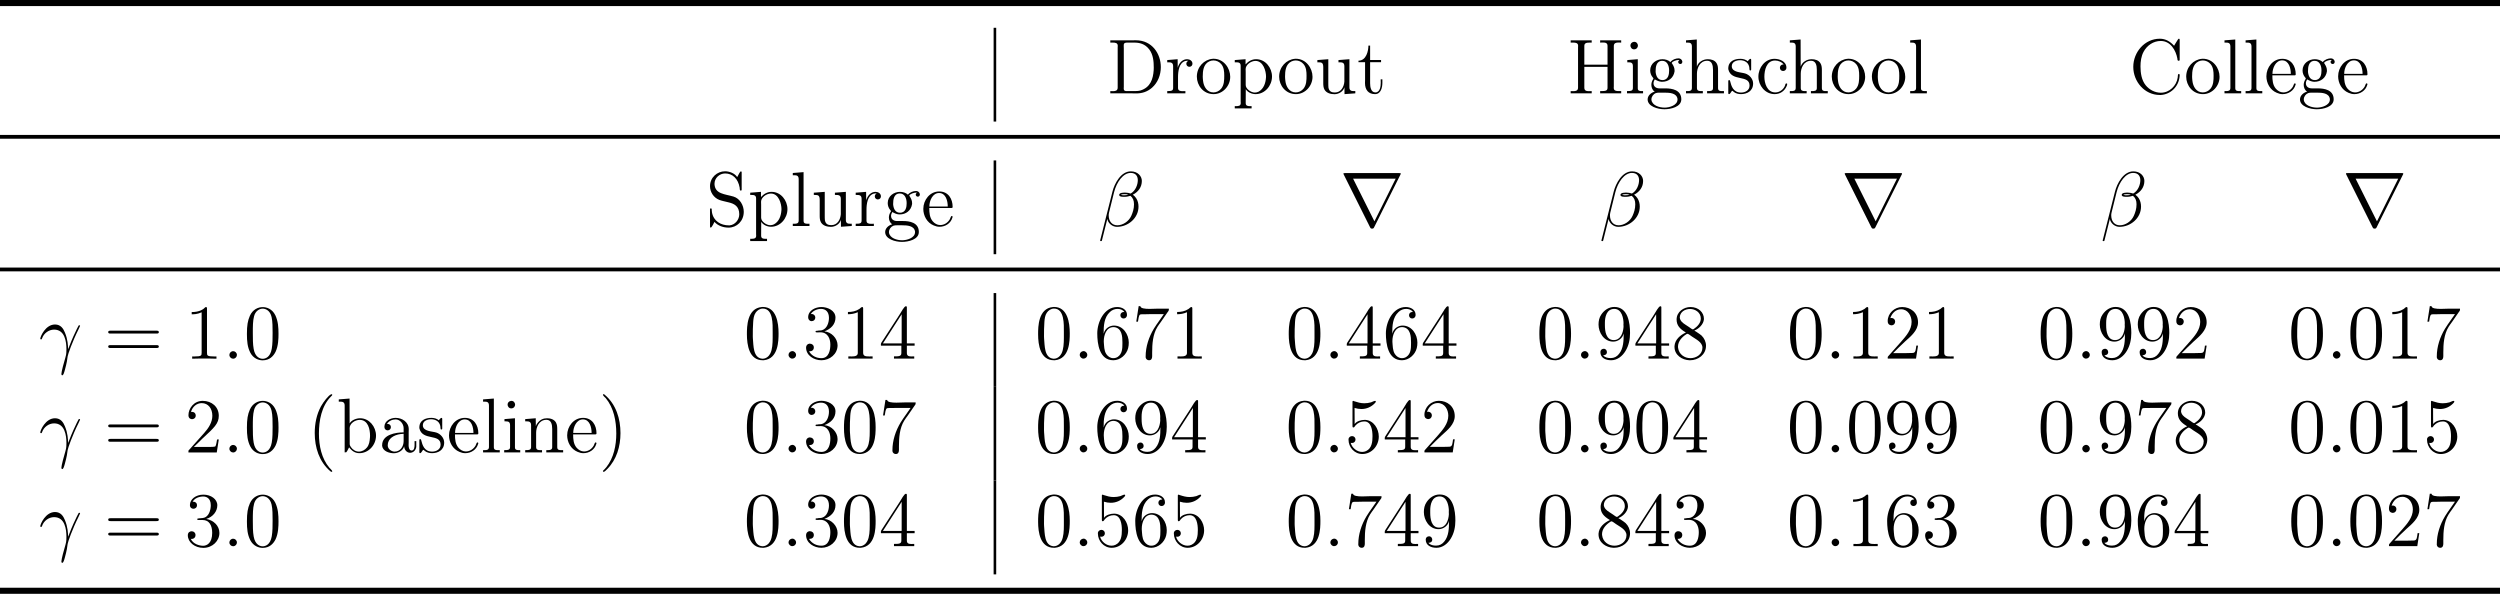
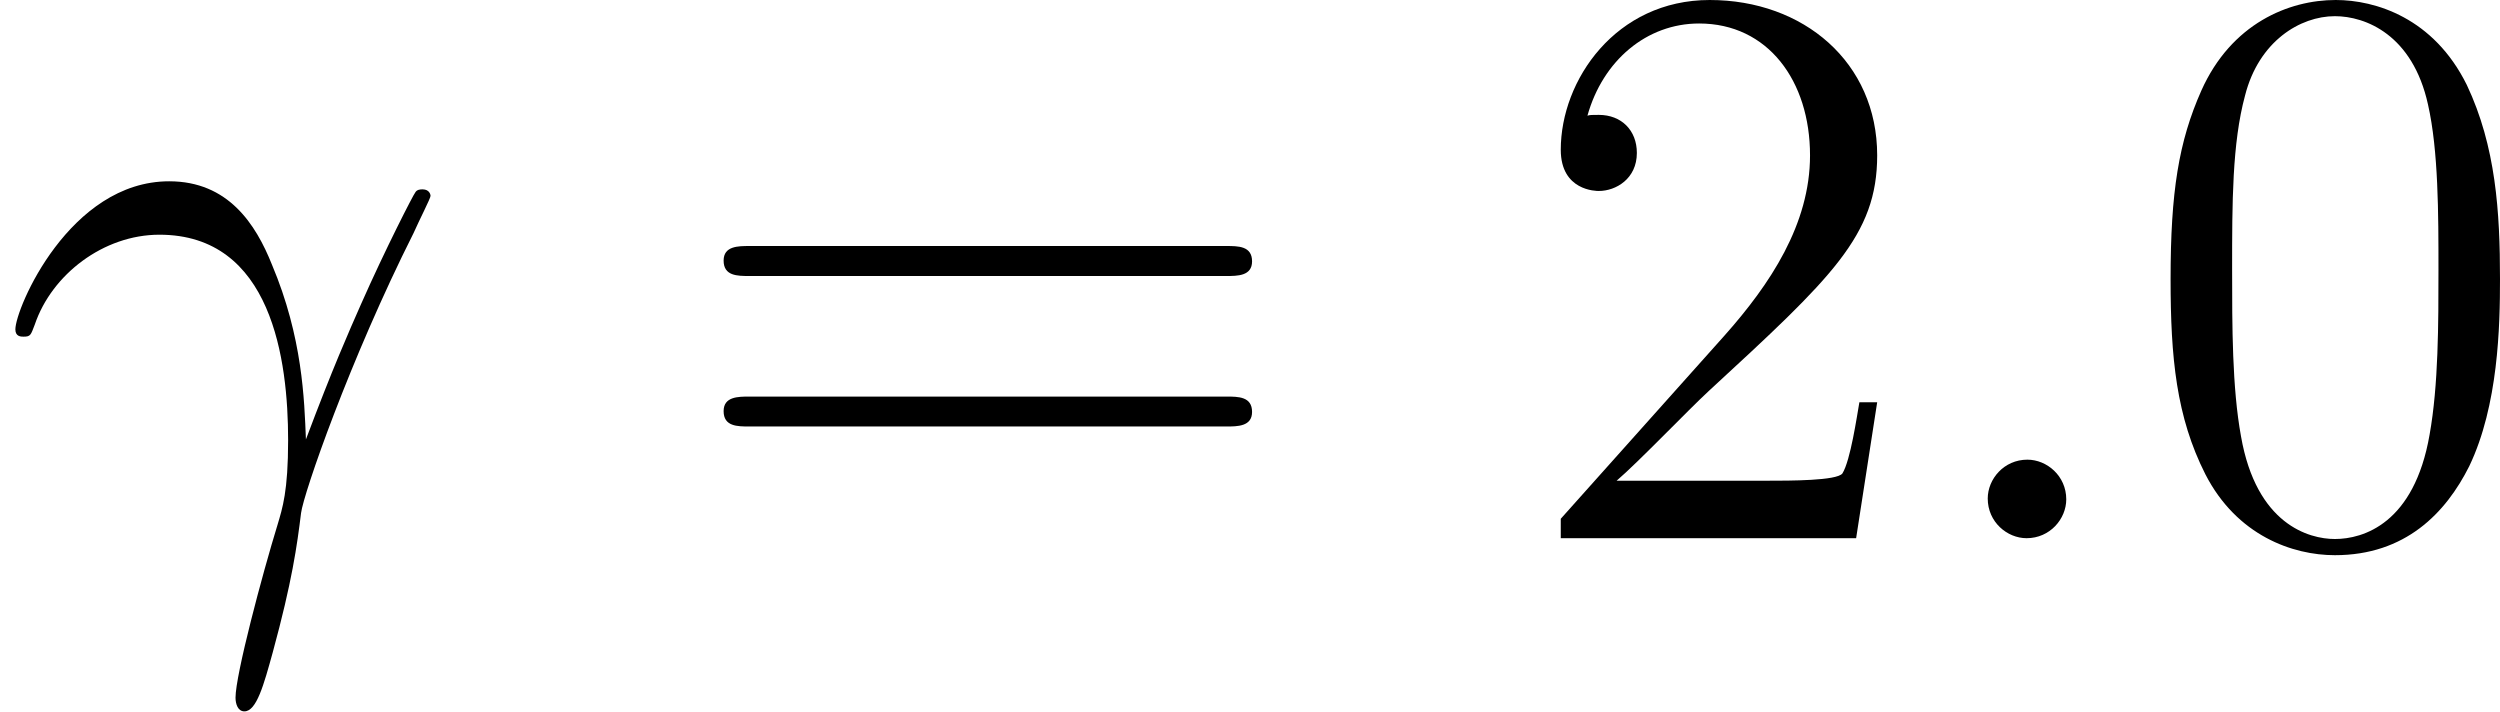
- <svg xmlns="http://www.w3.org/2000/svg" xmlns:xlink="http://www.w3.org/1999/xlink" version="1.1" width="385.151pt" height="91.482pt" viewBox="0 68.892 385.151 91.482">
+ <svg xmlns="http://www.w3.org/2000/svg" xmlns:xlink="http://www.w3.org/1999/xlink" version="1.1" width="36.929pt" height="10.509pt" viewBox="0 45.5 36.929 10.509">
  <defs>
    <path id="g22-48" d="M5.356-3.826C5.356-4.818 5.296-5.786 4.866-6.695C4.376-7.687 3.515-7.95 2.929-7.95C2.236-7.95 1.387-7.603 .944-6.611C.61-5.858 .49-5.117 .49-3.826C.49-2.666 .574-1.793 1.004-.944C1.47-.036 2.295 .251 2.917 .251C3.957 .251 4.555-.371 4.902-1.064C5.332-1.961 5.356-3.132 5.356-3.826ZM2.917 .012C2.534 .012 1.757-.203 1.53-1.506C1.399-2.224 1.399-3.132 1.399-3.969C1.399-4.949 1.399-5.834 1.59-6.539C1.793-7.34 2.403-7.711 2.917-7.711C3.371-7.711 4.065-7.436 4.292-6.408C4.447-5.727 4.447-4.782 4.447-3.969C4.447-3.168 4.447-2.26 4.316-1.53C4.089-.215 3.335 .012 2.917 .012Z" />
-     <path id="g22-49" d="M3.443-7.663C3.443-7.938 3.443-7.95 3.204-7.95C2.917-7.627 2.319-7.185 1.088-7.185V-6.838C1.363-6.838 1.961-6.838 2.618-7.149V-.921C2.618-.49 2.582-.347 1.53-.347H1.16V0C1.482-.024 2.642-.024 3.037-.024S4.579-.024 4.902 0V-.347H4.531C3.479-.347 3.443-.49 3.443-.921V-7.663Z" />
    <path id="g22-50" d="M5.26-2.008H4.997C4.961-1.805 4.866-1.148 4.746-.956C4.663-.849 3.981-.849 3.622-.849H1.411C1.733-1.124 2.463-1.889 2.774-2.176C4.591-3.85 5.26-4.471 5.26-5.655C5.26-7.03 4.172-7.95 2.786-7.95S.586-6.767 .586-5.738C.586-5.129 1.112-5.129 1.148-5.129C1.399-5.129 1.71-5.308 1.71-5.691C1.71-6.025 1.482-6.253 1.148-6.253C1.04-6.253 1.016-6.253 .98-6.241C1.207-7.054 1.853-7.603 2.63-7.603C3.646-7.603 4.268-6.755 4.268-5.655C4.268-4.639 3.682-3.754 3.001-2.989L.586-.287V0H4.949L5.26-2.008Z" />
-     <path id="g22-51" d="M2.2-4.292C1.997-4.28 1.949-4.268 1.949-4.16C1.949-4.041 2.008-4.041 2.224-4.041H2.774C3.79-4.041 4.244-3.204 4.244-2.056C4.244-.49 3.431-.072 2.845-.072C2.271-.072 1.291-.347 .944-1.136C1.327-1.076 1.674-1.291 1.674-1.722C1.674-2.068 1.423-2.307 1.088-2.307C.801-2.307 .49-2.14 .49-1.686C.49-.622 1.554 .251 2.881 .251C4.304 .251 5.356-.837 5.356-2.044C5.356-3.144 4.471-4.005 3.324-4.208C4.364-4.507 5.033-5.38 5.033-6.312C5.033-7.257 4.053-7.95 2.893-7.95C1.698-7.95 .813-7.221 .813-6.348C.813-5.87 1.184-5.774 1.363-5.774C1.614-5.774 1.901-5.954 1.901-6.312C1.901-6.695 1.614-6.862 1.351-6.862C1.279-6.862 1.255-6.862 1.219-6.85C1.674-7.663 2.798-7.663 2.857-7.663C3.252-7.663 4.029-7.484 4.029-6.312C4.029-6.085 3.993-5.416 3.646-4.902C3.288-4.376 2.881-4.34 2.558-4.328L2.2-4.292Z" />
    <path id="g22-61" d="M8.07-3.873C8.237-3.873 8.452-3.873 8.452-4.089C8.452-4.316 8.249-4.316 8.07-4.316H1.028C.861-4.316 .646-4.316 .646-4.101C.646-3.873 .849-3.873 1.028-3.873H8.07ZM8.07-1.65C8.237-1.65 8.452-1.65 8.452-1.865C8.452-2.092 8.249-2.092 8.07-2.092H1.028C.861-2.092 .646-2.092 .646-1.877C.646-1.65 .849-1.65 1.028-1.65H8.07Z" />
-     <path id="g8-114" d="M9.325-7.902C9.349-7.938 9.385-8.022 9.385-8.07C9.385-8.153 9.373-8.165 9.098-8.165H.849C.574-8.165 .562-8.153 .562-8.07C.562-8.022 .598-7.938 .622-7.902L4.651 .167C4.734 .323 4.77 .395 4.973 .395S5.212 .323 5.296 .167L9.325-7.902ZM2.044-7.305H8.608L5.332-.729L2.044-7.305Z" />
-     <path id="g11-12" d="M6.767-6.958C6.767-7.675 6.157-8.428 5.069-8.428C3.527-8.428 2.546-6.539 2.236-5.296L.347 2.2C.323 2.295 .395 2.319 .454 2.319C.538 2.319 .598 2.307 .61 2.248L1.447-1.1C1.566-.43 2.224 .12 2.929 .12C4.639 .12 6.253-1.219 6.253-3.001C6.253-3.455 6.145-3.909 5.894-4.292C5.75-4.519 5.571-4.686 5.38-4.83C6.241-5.284 6.767-6.013 6.767-6.958ZM4.686-4.842C4.495-4.77 4.304-4.746 4.077-4.746C3.909-4.746 3.754-4.734 3.539-4.806C3.658-4.89 3.838-4.914 4.089-4.914C4.304-4.914 4.519-4.89 4.686-4.842ZM6.145-7.066C6.145-6.408 5.822-5.452 5.045-5.009C4.818-5.093 4.507-5.153 4.244-5.153C3.993-5.153 3.276-5.177 3.276-4.794C3.276-4.471 3.933-4.507 4.136-4.507C4.447-4.507 4.722-4.579 5.009-4.663C5.392-4.352 5.559-3.945 5.559-3.347C5.559-2.654 5.368-2.092 5.141-1.578C4.746-.693 3.814-.12 2.989-.12C2.116-.12 1.662-.813 1.662-1.626C1.662-1.733 1.662-1.889 1.71-2.068L2.487-5.212C2.881-6.779 3.885-8.189 5.045-8.189C5.906-8.189 6.145-7.592 6.145-7.066Z" />
    <path id="g11-13" d="M4.519-1.459C4.495-2.044 4.471-2.965 4.017-4.041C3.778-4.639 3.371-5.272 2.499-5.272C1.028-5.272 .227-3.395 .227-3.084C.227-2.977 .311-2.977 .347-2.977C.454-2.977 .454-3.001 .514-3.156C.765-3.897 1.53-4.483 2.355-4.483C4.017-4.483 4.256-2.63 4.256-1.447C4.256-.693 4.172-.442 4.101-.203C3.873 .538 3.479 2.02 3.479 2.355C3.479 2.451 3.515 2.558 3.61 2.558C3.79 2.558 3.897 2.164 4.029 1.686C4.316 .634 4.388 .108 4.447-.371C4.483-.658 5.165-2.63 6.109-4.507C6.193-4.698 6.36-5.021 6.36-5.057C6.36-5.069 6.348-5.153 6.241-5.153C6.217-5.153 6.157-5.153 6.133-5.105C6.109-5.081 5.691-4.268 5.332-3.455C5.153-3.049 4.914-2.511 4.519-1.459Z" />
    <path id="g11-58" d="M2.2-.574C2.2-.921 1.913-1.16 1.626-1.16C1.279-1.16 1.04-.873 1.04-.586C1.04-.239 1.327 0 1.614 0C1.961 0 2.2-.287 2.2-.574Z" />
-     <path id="g21-40" d="M3.718-8.966C3.3-8.811 2.511-7.771 2.14-7.101C1.459-5.846 1.184-4.411 1.184-2.989C1.184-.789 1.853 1.411 3.587 2.893C3.646 2.929 3.718 2.989 3.79 2.989C3.85 2.989 3.885 2.929 3.885 2.893C3.885 2.762 3.551 2.499 3.431 2.343C2.236 .921 1.829-1.04 1.829-2.893C1.829-4.89 2.212-7.149 3.706-8.644C3.778-8.715 3.885-8.799 3.885-8.883C3.885-8.942 3.826-8.978 3.766-8.978C3.742-8.978 3.73-8.978 3.718-8.966Z" />
-     <path id="g21-41" d="M.705-8.966C.669-8.954 .658-8.931 .658-8.895C.658-8.739 .968-8.512 1.1-8.357C2.331-6.862 2.714-4.842 2.714-2.917C2.714-1.112 2.331 .837 1.172 2.283L.885 2.606C.801 2.69 .658 2.786 .658 2.893C.658 2.941 .705 2.977 .765 2.977H.801C.944 2.953 1.16 2.714 1.315 2.558C2.774 1.1 3.359-.956 3.359-2.977C3.359-5.177 2.69-7.4 .944-8.883C.897-8.931 .837-8.978 .765-8.978C.741-8.978 .729-8.978 .705-8.966Z" />
-     <path id="g21-46" d="M1.53-1.16C1.279-1.112 1.04-.897 1.04-.598C1.04-.287 1.303-.012 1.614-.012S2.2-.251 2.2-.586C2.2-.897 1.937-1.172 1.626-1.172C1.59-1.172 1.566-1.16 1.53-1.16Z" />
-     <path id="g21-48" d="M2.762-7.962C.49-7.747 .478-4.914 .478-3.766C.478-2.128 .813 .239 2.917 .239H3.061C5.332 .024 5.356-2.75 5.356-3.921C5.356-5.547 5.009-7.974 2.929-7.974C2.869-7.974 2.821-7.962 2.762-7.962ZM1.399-3.12C1.387-3.216 1.387-3.324 1.387-3.419C1.387-4.16 1.387-4.926 1.447-5.667C1.482-6.145 1.542-6.671 1.817-7.077C2.068-7.46 2.487-7.723 2.929-7.723C4.555-7.723 4.447-5.248 4.447-4.125V-3.24C4.447-2.355 4.4-1.411 4.077-.789C3.862-.359 3.419 0 2.917 0H2.845C1.411-.12 1.506-2.032 1.399-3.12Z" />
-     <path id="g21-49" d="M1.088-7.197V-6.85C1.626-6.85 2.08-6.934 2.606-7.161V-.885C2.606-.418 2.14-.347 1.674-.347C1.482-.347 1.303-.359 1.148-.359V-.012H4.89V-.359C4.746-.359 4.555-.347 4.376-.347C3.778-.347 3.431-.406 3.431-.921V-7.783C3.431-7.855 3.407-7.962 3.288-7.962C3.12-7.962 2.977-7.735 2.821-7.651C2.307-7.305 1.698-7.197 1.088-7.197Z" />
-     <path id="g21-50" d="M.98-6.253C1.219-6.994 1.805-7.615 2.63-7.615C3.694-7.615 4.256-6.611 4.256-5.667C4.256-4.447 3.383-3.467 2.63-2.606L1.769-1.638C1.518-1.363 1.267-1.076 1.016-.789L.741-.478C.669-.383 .574-.335 .574-.179C.574-.12 .586-.06 .586-.012H4.937L5.248-2.02H4.985C4.89-1.459 4.926-.885 4.411-.885C4.077-.885 3.73-.861 3.395-.861H1.411C2.032-1.482 2.63-2.092 3.276-2.678C4.113-3.431 5.248-4.34 5.248-5.595C5.248-7.101 4.089-7.962 2.798-7.962C1.626-7.962 .574-7.006 .574-5.798C.574-5.464 .693-5.212 1.124-5.141C1.518-5.141 1.722-5.416 1.722-5.715C1.722-5.99 1.554-6.217 1.219-6.276C1.136-6.276 1.064-6.276 .98-6.253Z" />
-     <path id="g21-51" d="M1.219-6.874C1.518-7.388 2.188-7.675 2.798-7.675C3.503-7.675 4.017-7.221 4.017-6.288C4.017-5.571 3.718-4.627 2.965-4.4C2.738-4.316 2.463-4.376 2.248-4.304H2.2C2.092-4.304 1.949-4.304 1.949-4.184C1.949-4.077 2.032-4.053 2.14-4.053H2.271C2.415-4.053 2.57-4.065 2.714-4.065C3.838-4.065 4.232-3.061 4.232-2.176C4.232-1.411 4.053-.084 2.857-.084C2.092-.084 1.375-.418 .944-1.136H1.052C1.423-1.136 1.686-1.363 1.686-1.733C1.686-2.092 1.411-2.319 1.052-2.319H1.004C.693-2.283 .49-2.02 .49-1.722C.49-.478 1.722 .239 2.857 .239C4.148 .239 5.344-.717 5.344-2.068C5.344-3.12 4.4-4.125 3.312-4.208C4.328-4.603 5.021-5.296 5.021-6.336C5.021-7.448 3.766-7.962 2.857-7.962C1.961-7.962 .813-7.46 .813-6.384C.813-6.121 .944-5.846 1.279-5.786H1.363C1.674-5.786 1.913-6.025 1.913-6.336C1.913-6.635 1.698-6.886 1.351-6.886C1.303-6.886 1.267-6.886 1.219-6.874Z" />
-     <path id="g21-52" d="M.323-2.008H3.467V-.873C3.467-.383 3.132-.359 2.331-.359V-.012H5.452V-.359C5.308-.359 5.165-.347 5.033-.347C4.639-.347 4.316-.406 4.316-.873V-2.008H5.511V-2.355H4.316V-7.926C4.316-8.034 4.256-8.082 4.16-8.082C3.909-8.082 3.455-7.209 3.18-6.779C2.319-5.44 1.435-4.113 .586-2.774L.43-2.534C.359-2.427 .311-2.343 .311-2.212C.311-2.14 .323-2.068 .323-2.008ZM.622-2.355L3.515-6.85V-2.355H.622Z" />
-     <path id="g21-53" d="M.921-1.482C.992-1.47 1.052-1.459 1.124-1.459C1.435-1.459 1.662-1.686 1.662-1.997C1.662-2.295 1.423-2.523 1.136-2.523C.861-2.523 .598-2.331 .586-2.032V-1.961C.586-.813 1.494 .239 2.714 .239C4.148 .239 5.248-1.016 5.248-2.451C5.248-3.646 4.459-4.937 3.18-5.021H3.061C2.534-5.021 1.805-4.818 1.53-4.376L1.518-6.862C1.865-6.755 2.224-6.695 2.57-6.695C3.347-6.695 4.089-6.994 4.674-7.627C4.722-7.699 4.794-7.759 4.794-7.843V-7.867C4.782-7.926 4.734-7.95 4.686-7.95C4.507-7.95 4.244-7.783 4.053-7.723C3.718-7.627 3.359-7.58 3.013-7.58C2.475-7.58 2.02-7.711 1.506-7.878C1.447-7.902 1.387-7.938 1.327-7.95H1.303C1.243-7.95 1.207-7.902 1.196-7.843V-4.041C1.196-3.945 1.219-3.85 1.339-3.85C1.494-3.85 1.566-4.077 1.662-4.172C2.008-4.555 2.499-4.782 3.013-4.782H3.084C4.101-4.734 4.28-3.383 4.28-2.499C4.28-1.674 4.196-.634 3.288-.215C3.084-.12 2.881-.084 2.678-.084C1.889-.084 1.112-.717 .921-1.482Z" />
-     <path id="g21-54" d="M1.482-3.873H1.47C1.47-5.033 1.518-6.348 2.439-7.197C2.762-7.508 3.18-7.675 3.61-7.675C3.993-7.675 4.447-7.544 4.663-7.185C4.627-7.197 4.591-7.197 4.555-7.197C4.268-7.197 4.053-6.982 4.053-6.695C4.053-6.42 4.256-6.193 4.543-6.193S5.069-6.396 5.069-6.755C5.069-7.58 4.28-7.962 3.563-7.962C1.554-7.962 .49-5.655 .49-3.909C.49-2.283 .813 .239 2.965 .239C4.041 .239 4.997-.622 5.248-1.638C5.32-1.913 5.344-2.2 5.344-2.487C5.344-3.718 4.495-5.105 3.061-5.105C2.427-5.105 1.674-4.686 1.482-3.873ZM1.494-2.594V-2.726C1.494-3.575 1.853-4.866 2.989-4.866H3.061C4.316-4.758 4.364-3.347 4.364-2.534V-2.331C4.364-1.59 4.34-.741 3.634-.275C3.431-.143 3.204-.084 2.965-.084C2.499-.084 2.14-.335 1.877-.717C1.518-1.279 1.554-1.961 1.494-2.594Z" />
-     <path id="g21-55" d="M1.016-8.094L.646-5.703H.909C.968-6.061 1.028-6.647 1.207-6.779C1.279-6.838 1.459-6.85 1.638-6.85H2.116C2.283-6.862 2.463-6.862 2.63-6.862H4.89C4.639-6.528 4.411-6.181 4.172-5.834C3.897-5.44 3.61-5.045 3.359-4.627C2.582-3.335 2.092-1.853 2.092-.335V-.203C2.128 .048 2.343 .239 2.594 .239H2.618C3.025 .239 3.096-.12 3.096-.395V-.944C3.096-2.26 3.192-3.754 3.909-4.902C4.077-5.177 4.268-5.428 4.459-5.691L5.487-7.185C5.583-7.317 5.667-7.388 5.667-7.568V-7.711H3.981C3.67-7.711 3.18-7.675 2.702-7.675C1.985-7.675 1.303-7.747 1.279-8.094H1.016Z" />
-     <path id="g21-56" d="M2.236-4.041V-4.029C1.387-3.646 .55-2.941 .49-1.937V-1.817C.49-.55 1.674 .203 2.786 .239H2.893C4.101 .239 5.344-.598 5.344-1.997C5.344-2.582 5.081-3.156 4.663-3.563C4.483-3.73 4.28-3.85 4.077-3.993C3.909-4.101 3.742-4.232 3.563-4.316V-4.34C4.244-4.615 4.949-5.284 5.021-6.061V-6.169C5.021-7.089 4.22-7.962 2.953-7.962C1.937-7.962 .813-7.245 .813-6.037C.813-5.141 1.291-4.603 2.236-4.041ZM1.04-1.698C1.04-1.745 1.028-1.805 1.028-1.853C1.028-2.69 1.65-3.347 2.307-3.766C2.355-3.79 2.427-3.838 2.487-3.838C2.63-3.838 2.977-3.551 3.192-3.407C3.778-3.001 4.794-2.546 4.794-1.698C4.794-.669 3.85-.084 2.941-.084S1.16-.669 1.04-1.698ZM1.303-6.324C1.303-7.197 2.104-7.663 2.893-7.663C3.658-7.663 4.543-7.149 4.543-6.181C4.543-5.499 3.993-4.937 3.479-4.591C3.431-4.567 3.383-4.519 3.324-4.519H3.312C3.192-4.519 2.905-4.758 2.726-4.878L2.128-5.272C1.733-5.523 1.363-5.834 1.303-6.324Z" />
-     <path id="g21-57" d="M4.352-3.862H4.364C4.364-2.809 4.34-1.578 3.646-.741C3.324-.323 2.905-.096 2.367-.096C1.937-.096 1.482-.179 1.196-.526C1.47-.526 1.781-.646 1.781-1.016C1.781-1.267 1.614-1.53 1.291-1.53C1.028-1.53 .789-1.351 .777-1.064V-1.016C.777-.155 1.542 .239 2.427 .239C3.395 .239 4.172-.406 4.639-1.184C5.153-2.02 5.344-2.989 5.344-3.957C5.344-5.428 5.057-7.974 2.929-7.974C2.08-7.974 1.387-7.496 .921-6.814C.598-6.348 .49-5.822 .49-5.26C.49-4.041 1.315-2.63 2.762-2.63C3.467-2.63 4.196-3.132 4.352-3.862ZM4.328-5.308C4.328-5.189 4.34-5.081 4.34-4.973V-4.89C4.28-4.041 3.933-2.869 2.833-2.869C1.65-2.869 1.47-4.22 1.47-5.141V-5.547C1.47-6.36 1.698-7.675 2.917-7.675C4.125-7.675 4.34-6.109 4.34-5.44C4.34-5.392 4.328-5.356 4.328-5.308Z" />
-     <path id="g21-67" d="M6.934-7.34C6.348-7.986 5.643-8.428 4.734-8.428C2.403-8.428 .646-6.36 .646-4.089C.646-1.829 2.379 .239 4.722 .239H4.902C6.372 .143 7.639-1.004 7.783-2.63C7.795-2.69 7.795-2.738 7.795-2.798C7.795-2.893 7.783-3.001 7.663-3.001C7.472-3.001 7.532-2.618 7.484-2.415C7.293-1.184 6.229-.108 4.89-.108C4.005-.108 3.132-.55 2.57-1.243C1.913-2.044 1.757-3.168 1.757-4.16C1.757-4.914 1.865-5.738 2.236-6.42C2.75-7.388 3.742-8.082 4.878-8.082C6.396-8.082 7.209-6.623 7.436-5.38C7.448-5.26 7.424-5.033 7.627-5.033C7.759-5.033 7.795-5.093 7.795-5.189V-8.285C7.795-8.357 7.759-8.428 7.675-8.428C7.58-8.428 7.52-8.297 7.472-8.225L7.137-7.687C7.066-7.568 6.994-7.46 6.934-7.34Z" />
-     <path id="g21-68" d="M.502-8.177V-7.831H.885C1.279-7.831 1.65-7.783 1.65-7.329C1.65-7.245 1.638-7.173 1.638-7.101V-.885C1.638-.418 1.279-.347 .921-.347C.777-.347 .634-.359 .502-.359V-.012H3.754C3.993-.012 4.232 0 4.483 0C5.368 0 6.169-.227 6.922-.873C7.831-1.674 8.285-2.857 8.285-4.053C8.285-6.109 6.946-8.189 4.435-8.189C4.184-8.189 3.933-8.177 3.694-8.177H.502ZM7.185-3.575C7.089-2.188 6.671-.933 5.153-.454C4.794-.359 4.435-.359 4.065-.359H3.049C2.809-.359 2.57-.383 2.57-.765C2.57-.861 2.582-.944 2.582-1.028V-6.958C2.582-7.066 2.57-7.185 2.57-7.305C2.57-7.615 2.57-7.831 3.132-7.831H4.16C4.997-7.831 5.834-7.651 6.504-6.779C7.113-5.966 7.197-4.926 7.197-3.957C7.197-3.826 7.197-3.706 7.185-3.575Z" />
-     <path id="g21-72" d="M.49-8.177V-7.831H.873C1.267-7.831 1.638-7.783 1.638-7.329C1.638-7.245 1.626-7.173 1.626-7.101V-.885C1.626-.418 1.267-.347 .909-.347C.765-.347 .622-.359 .49-.359V-.012H3.73V-.359C3.587-.359 3.443-.347 3.3-.347C2.917-.347 2.594-.418 2.594-.885V-4.089H6.169V-.885C6.169-.383 5.858-.359 5.033-.359V-.012H8.273V-.359H7.89C7.496-.359 7.125-.406 7.125-.861C7.125-.944 7.137-1.016 7.137-1.088V-7.305C7.137-7.771 7.496-7.843 7.855-7.843C7.998-7.843 8.141-7.831 8.273-7.831V-8.177H5.033V-7.831C5.177-7.831 5.32-7.843 5.452-7.843C5.846-7.843 6.169-7.783 6.169-7.317V-4.435H2.594V-7.317C2.594-7.807 2.989-7.831 3.515-7.831H3.73V-8.177H.49Z" />
-     <path id="g21-83" d="M1.327-.646C1.877-.036 2.69 .239 3.515 .239C4.758 .239 5.846-.753 5.846-2.2C5.846-3.18 5.26-4.244 4.268-4.543C2.941-4.937 1.435-4.926 1.339-6.432V-6.528C1.339-7.412 2.116-8.106 2.977-8.106C4.113-8.106 4.973-7.305 5.212-5.918C5.236-5.774 5.189-5.464 5.392-5.464C5.499-5.464 5.523-5.535 5.523-5.619V-8.321C5.511-8.381 5.475-8.416 5.416-8.428C5.236-8.428 5.021-7.831 4.83-7.544C4.471-8.13 3.634-8.44 2.965-8.44C1.745-8.44 .646-7.484 .646-6.145C.646-5.224 1.219-4.364 2.08-4.029C2.283-3.945 2.487-3.909 2.69-3.85L3.539-3.646C4.34-3.455 5.153-3.072 5.153-1.817C5.153-.98 4.507-.179 3.658-.108H3.551C2.355-.108 1.184-.729 .944-2.128C.933-2.248 .921-2.355 .909-2.475V-2.63C.897-2.69 .837-2.726 .777-2.726C.658-2.726 .646-2.654 .646-2.57V.06C.646 .12 .658 .239 .753 .239C.933 .239 1.291-.574 1.327-.646Z" />
-     <path id="g21-97" d="M1.255-4.4C1.542-4.854 2.068-5.093 2.594-5.093C3.276-5.093 3.826-4.4 3.826-3.742V-3.096C2.618-3.096 .514-2.762 .514-1.124V-1.004C.622-.191 1.614 .12 2.319 .12C2.941 .12 3.718-.263 3.897-.921H3.909C3.945-.359 4.352 .048 4.83 .048C5.332 .048 5.727-.383 5.774-.873V-1.745H5.511V-1.16C5.511-.813 5.452-.299 5.057-.299C4.674-.299 4.591-.813 4.591-1.112C4.591-1.243 4.603-1.375 4.603-1.506V-3.168C4.603-3.3 4.615-3.443 4.615-3.575C4.615-4.698 3.575-5.332 2.594-5.332C1.829-5.332 .861-4.878 .861-3.945C.861-3.599 1.088-3.407 1.375-3.407S1.865-3.634 1.865-3.909C1.865-4.208 1.638-4.4 1.351-4.4H1.255ZM3.826-2.881V-1.745C3.826-.897 3.288-.132 2.439-.132C1.985-.132 1.375-.49 1.375-1.1C1.375-2.152 2.331-2.69 3.324-2.833C3.491-2.857 3.658-2.845 3.826-2.881Z" />
-     <path id="g21-98" d="M.335-8.177V-7.831H.526C.885-7.831 1.243-7.795 1.243-7.233V-.012L1.494-.036L1.638-.239L1.925-.789C2.331-.275 2.798 .108 3.503 .108C4.914 .108 6.073-1.124 6.073-2.594C6.073-3.981 5.021-5.272 3.634-5.272C3.037-5.272 2.283-4.985 2.008-4.471L1.997-8.309L.335-8.177ZM5.141-2.307C5.093-1.733 5.033-1.219 4.686-.777C4.376-.383 3.909-.132 3.431-.132C2.941-.132 2.487-.418 2.2-.837C2.116-.98 2.02-1.112 2.02-1.303V-3.288C2.02-3.443 2.008-3.599 2.008-3.754C2.008-4.471 2.845-5.021 3.551-5.021C4.866-5.021 5.153-3.563 5.153-2.57C5.153-2.487 5.153-2.391 5.141-2.307Z" />
-     <path id="g21-99" d="M4.316-4.447C4.28-4.447 4.256-4.459 4.22-4.459C3.945-4.459 3.73-4.232 3.73-3.957C3.73-3.658 3.957-3.455 4.22-3.455C4.495-3.455 4.734-3.646 4.734-3.969C4.734-4.949 3.658-5.332 2.893-5.332C1.447-5.332 .418-3.981 .418-2.594C.418-1.219 1.447 .108 2.929 .108C3.73 .108 4.435-.323 4.782-1.148C4.806-1.219 4.854-1.327 4.854-1.423V-1.47C4.842-1.518 4.794-1.542 4.746-1.542C4.567-1.542 4.567-1.363 4.531-1.243C4.304-.61 3.694-.155 3.025-.155C1.757-.155 1.339-1.578 1.339-2.57C1.339-3.551 1.65-5.069 2.989-5.069C3.467-5.069 4.029-4.854 4.316-4.447Z" />
-     <path id="g21-101" d="M1.267-2.786H4.686C4.806-2.786 4.866-2.833 4.866-2.953C4.866-4.184 4.208-5.332 2.798-5.332C1.363-5.332 .347-4.029 .347-2.642C.347-1.59 .909-.526 1.949-.096C2.224 .024 2.523 .108 2.821 .108H2.857C3.73 .108 4.579-.418 4.83-1.303C4.842-1.339 4.866-1.387 4.866-1.435C4.866-1.494 4.794-1.554 4.734-1.554C4.591-1.554 4.531-1.231 4.447-1.076C4.148-.538 3.587-.155 2.941-.155C2.487-.155 2.08-.406 1.793-.741C1.315-1.315 1.267-2.068 1.267-2.786ZM1.279-3.013C1.279-3.921 1.781-5.093 2.774-5.093C3.826-5.093 4.113-3.862 4.113-3.013H1.279Z" />
-     <path id="g21-103" d="M3.838-4.842H3.826C3.503-5.141 3.025-5.272 2.606-5.272C1.71-5.272 .717-4.651 .717-3.539C.717-3.144 .861-2.75 1.124-2.451C1.16-2.415 1.219-2.355 1.219-2.295S1.148-2.164 1.124-2.116C.98-1.877 .897-1.59 .897-1.315C.897-.933 1.064-.478 1.411-.287V-.275C.861-.132 .323 .335 .323 .921C.323 2.008 1.889 2.439 2.905 2.439C3.873 2.439 5.511 2.092 5.511 .909C5.511-.562 4.053-.777 3.072-.777H2.152C1.626-.777 1.231-1.052 1.231-1.566V-1.614C1.243-1.817 1.327-1.985 1.423-2.164C1.769-1.973 2.08-1.817 2.475-1.793H2.57C3.515-1.793 4.316-2.379 4.471-3.395V-3.527C4.471-3.933 4.328-4.22 4.113-4.567C4.077-4.603 4.041-4.639 4.041-4.686V-4.698C4.125-4.961 4.794-5.153 5.057-5.153C5.117-5.153 5.165-5.153 5.224-5.141C5.117-5.081 5.033-4.973 5.033-4.842C5.033-4.663 5.189-4.531 5.356-4.531C5.547-4.531 5.667-4.674 5.667-4.866V-4.926C5.619-5.2 5.38-5.404 5.093-5.404C4.663-5.404 4.125-5.212 3.838-4.842ZM.909 1.004V.909C.909 .502 1.196 .108 1.578-.048C1.745-.108 1.937-.12 2.116-.12H2.929C3.718-.12 4.794-.06 4.926 .849V.933C4.926 1.841 3.658 2.188 2.941 2.188C2.14 2.188 1.028 1.865 .909 1.004ZM1.554-3.3V-3.455C1.554-4.029 1.638-5.021 2.582-5.021C3.347-5.021 3.634-4.268 3.634-3.527C3.634-3.001 3.539-2.056 2.606-2.056C1.901-2.056 1.626-2.642 1.554-3.3Z" />
-     <path id="g21-104" d="M.383-8.177V-7.831H.598C.98-7.831 1.291-7.783 1.291-7.233V-.849C1.291-.406 .98-.359 .646-.359H.383V-.012H2.977V-.359H2.702C2.355-.359 2.068-.406 2.068-.849V-3.037C2.068-3.862 2.487-5.033 3.658-5.033C4.388-5.033 4.543-4.328 4.543-3.622V-.813C4.543-.395 4.196-.359 3.838-.359H3.634V-.012H6.229V-.359H5.954C5.631-.359 5.32-.371 5.32-.825V-3.539C5.32-3.921 5.308-4.304 5.105-4.639C4.83-5.117 4.268-5.272 3.742-5.272C3.013-5.272 2.271-4.83 2.056-4.125L2.044-8.309L.383-8.177Z" />
-     <path id="g21-105" d="M.442-5.141V-4.794H.634C1.016-4.794 1.303-4.734 1.303-4.196V-.861C1.303-.418 1.076-.359 .395-.359V-.012H2.869V-.359H2.702C2.355-.359 2.056-.383 2.056-.789V-5.272L.442-5.141ZM1.411-7.938C1.088-7.89 .921-7.627 .921-7.376S1.112-6.791 1.482-6.791S2.08-7.077 2.08-7.364C2.08-7.615 1.889-7.95 1.518-7.95C1.482-7.95 1.447-7.938 1.411-7.938Z" />
-     <path id="g21-108" d="M.395-8.177V-7.831H.61C.992-7.831 1.303-7.783 1.303-7.221V-.849C1.303-.406 .992-.359 .658-.359H.395V-.012H2.965V-.359H2.678C2.331-.359 2.056-.395 2.056-.825V-8.309L.395-8.177Z" />
-     <path id="g21-110" d="M.383-5.141V-4.794H.61C.956-4.794 1.291-4.746 1.291-4.196V-.861C1.291-.418 1.064-.359 .383-.359V-.012H2.977V-.359H2.702C2.355-.359 2.068-.406 2.068-.849V-3.037C2.068-3.862 2.487-5.033 3.658-5.033C4.388-5.033 4.543-4.328 4.543-3.622V-.813C4.543-.395 4.196-.359 3.838-.359H3.634V-.012H6.229V-.359H5.954C5.631-.359 5.32-.371 5.32-.825V-3.539C5.32-3.921 5.308-4.292 5.117-4.627C4.842-5.105 4.268-5.272 3.754-5.272C3.168-5.272 2.666-5.057 2.26-4.495C2.152-4.352 2.068-4.208 2.02-4.041L2.008-5.272L.383-5.141Z" />
-     <path id="g21-111" d="M2.75-5.332C1.47-5.212 .347-4.101 .347-2.582C.347-1.219 1.351 .108 2.929 .108C4.364 .108 5.487-1.16 5.487-2.558C5.487-3.897 4.495-5.344 2.905-5.344C2.857-5.344 2.798-5.332 2.75-5.332ZM1.267-2.307C1.255-2.403 1.255-2.499 1.255-2.594C1.255-3.419 1.339-4.507 2.26-4.937C2.463-5.033 2.69-5.081 2.905-5.081C3.359-5.081 3.802-4.878 4.101-4.519C4.519-4.029 4.567-3.359 4.567-2.738C4.567-2.068 4.555-1.303 4.101-.741C3.802-.371 3.359-.155 2.905-.155C1.913-.155 1.399-1.052 1.303-1.937C1.279-2.056 1.279-2.188 1.267-2.307Z" />
-     <path id="g21-112" d="M.335-5.141V-4.794H.55C.909-4.794 1.243-4.758 1.243-4.256V1.243C1.243 1.315 1.255 1.399 1.255 1.482C1.255 1.937 .897 1.961 .502 1.961H.335V2.307H2.929V1.961H2.666C2.331 1.961 2.02 1.913 2.02 1.482L2.032-.658C2.331-.155 2.989 .108 3.539 .108C4.985 .108 6.073-1.196 6.073-2.606C6.073-3.945 5.069-5.272 3.622-5.272C2.965-5.272 2.427-4.949 1.997-4.471V-5.272L.335-5.141ZM5.141-2.391C5.081-1.59 4.794-.693 3.993-.263C3.814-.179 3.622-.132 3.419-.132C2.857-.132 2.02-.681 2.02-1.291V-3.288C2.02-3.443 2.008-3.587 2.008-3.742C2.008-4.411 2.821-5.009 3.527-5.009C4.734-5.009 5.153-3.431 5.153-2.606C5.153-2.534 5.153-2.463 5.141-2.391Z" />
-     <path id="g21-114" d="M.335-5.141V-4.794H.526C.885-4.794 1.243-4.758 1.243-4.196V-.861C1.243-.418 1.016-.359 .335-.359V-.012H3.132V-.359C3.001-.359 2.857-.347 2.714-.347C2.331-.347 1.997-.406 1.997-.849V-2.475C1.997-3.395 2.14-4.71 3.12-4.997C3.216-5.021 3.3-5.033 3.395-5.033C3.455-5.033 3.503-5.021 3.563-5.021V-5.009C3.383-4.937 3.276-4.758 3.276-4.567C3.276-4.292 3.503-4.101 3.742-4.101C4.053-4.101 4.22-4.34 4.22-4.579C4.22-5.021 3.802-5.272 3.395-5.272C2.762-5.272 2.295-4.818 2.068-4.292C2.02-4.184 1.961-4.065 1.949-3.945L1.937-5.272L.335-5.141Z" />
-     <path id="g21-115" d="M3.395-4.961C3.061-5.236 2.666-5.332 2.248-5.332C1.387-5.332 .395-4.997 .395-3.85V-3.742C.837-1.733 3.67-2.965 3.67-1.207C3.67-.466 3.001-.132 2.367-.132C1.172-.132 .873-1.1 .669-1.925C.646-1.997 .61-2.056 .526-2.056C.418-2.056 .395-1.973 .395-1.889V-.036C.395 .024 .418 .108 .514 .108C.717 .108 .885-.406 1.016-.406H1.028C1.112-.383 1.172-.287 1.243-.227C1.566 .012 1.949 .108 2.355 .108C3.24 .108 4.22-.335 4.22-1.53C4.22-2.236 3.658-2.869 3.001-3.072C2.355-3.276 .933-3.228 .933-4.196C.933-4.878 1.65-5.117 2.212-5.117C2.905-5.117 3.658-4.746 3.658-3.73C3.658-3.622 3.67-3.539 3.802-3.539C3.897-3.539 3.921-3.61 3.921-3.694V-5.189C3.921-5.248 3.885-5.332 3.814-5.332C3.658-5.332 3.467-5.045 3.395-4.961Z" />
-     <path id="g21-116" d="M1.745-7.364C1.745-6.587 1.435-5.045 .215-5.045V-4.806H1.231V-2.104C1.231-1.937 1.219-1.769 1.219-1.602C1.219-.526 1.769 .108 2.762 .108C3.682 .108 3.897-.921 3.897-1.662V-2.176H3.634C3.634-1.997 3.646-1.817 3.646-1.638C3.646-1.124 3.551-.155 2.821-.155C2.14-.155 2.008-.98 2.008-1.566V-4.806H3.694V-5.153H2.008V-7.364H1.745Z" />
-     <path id="g21-117" d="M.383-5.141V-4.794H.538C1.04-4.794 1.291-4.746 1.291-4.029V-1.638C1.291-1.267 1.303-.885 1.494-.562C1.805-.036 2.463 .12 3.025 .12C3.67 .12 4.376-.299 4.555-.956L4.567 .108L6.229-.012V-.359H6.001C5.655-.359 5.32-.406 5.32-.933V-5.272L3.634-5.141V-4.794H3.778C4.184-4.794 4.543-4.77 4.543-4.196V-1.829C4.483-.992 4.017-.143 3.084-.143C2.642-.143 2.212-.251 2.092-.885C2.068-1.112 2.068-1.351 2.068-1.578V-5.272L.383-5.141Z" />
  </defs>
  <g id="page1">
-     <rect x="0" y="68.892" height=".936" width="385.151" />
-     <rect x="153.077" y="73.173" height="14.446" width=".399" />
-     <use x="170.552" y="83.285" xlink:href="#g21-68" />
-     <use x="179.49" y="83.285" xlink:href="#g21-114" />
-     <use x="184.041" y="83.285" xlink:href="#g21-111" />
-     <use x="189.893" y="83.285" xlink:href="#g21-112" />
-     <use x="196.72" y="83.285" xlink:href="#g21-111" />
-     <use x="202.571" y="83.285" xlink:href="#g21-117" />
-     <use x="209.073" y="83.285" xlink:href="#g21-116" />
-     <use x="241.488" y="83.285" xlink:href="#g21-72" />
-     <use x="250.261" y="83.285" xlink:href="#g21-105" />
-     <use x="253.512" y="83.285" xlink:href="#g21-103" />
-     <use x="259.363" y="83.285" xlink:href="#g21-104" />
-     <use x="265.865" y="83.285" xlink:href="#g21-115" />
-     <use x="270.481" y="83.285" xlink:href="#g21-99" />
-     <use x="275.358" y="83.285" xlink:href="#g21-104" />
-     <use x="281.86" y="83.285" xlink:href="#g21-111" />
-     <use x="288.036" y="83.285" xlink:href="#g21-111" />
-     <use x="293.888" y="83.285" xlink:href="#g21-108" />
-     <use x="328.008" y="83.285" xlink:href="#g21-67" />
-     <use x="336.46" y="83.285" xlink:href="#g21-111" />
-     <use x="342.312" y="83.285" xlink:href="#g21-108" />
-     <use x="345.563" y="83.285" xlink:href="#g21-108" />
-     <use x="348.814" y="83.285" xlink:href="#g21-101" />
-     <use x="354.015" y="83.285" xlink:href="#g21-103" />
-     <use x="359.867" y="83.285" xlink:href="#g21-101" />
-     <rect x="0" y="89.678" height=".585" width="385.151" />
-     <use x="108.739" y="103.72" xlink:href="#g21-83" />
-     <use x="115.241" y="103.72" xlink:href="#g21-112" />
-     <use x="121.742" y="103.72" xlink:href="#g21-108" />
-     <use x="124.993" y="103.72" xlink:href="#g21-117" />
-     <use x="131.495" y="103.72" xlink:href="#g21-114" />
-     <use x="136.046" y="103.72" xlink:href="#g21-103" />
-     <use x="141.898" y="103.72" xlink:href="#g21-101" />
-     <rect x="153.077" y="93.608" height="14.446" width=".399" />
-     <use x="169.146" y="103.72" xlink:href="#g11-12" />
-     <use x="206.413" y="103.72" xlink:href="#g8-114" />
-     <use x="246.371" y="103.72" xlink:href="#g11-12" />
-     <use x="283.638" y="103.72" xlink:href="#g8-114" />
-     <use x="323.596" y="103.72" xlink:href="#g11-12" />
-     <use x="360.863" y="103.72" xlink:href="#g8-114" />
-     <rect x="0" y="110.112" height=".585" width="385.151" />
-     <use x="5.978" y="124.154" xlink:href="#g11-13" />
-     <use x="16.021" y="124.154" xlink:href="#g22-61" />
-     <use x="28.446" y="124.154" xlink:href="#g22-49" />
-     <use x="34.299" y="124.154" xlink:href="#g11-58" />
-     <use x="37.551" y="124.154" xlink:href="#g22-48" />
-     <use x="114.59" y="124.154" xlink:href="#g21-48" />
-     <use x="120.442" y="124.154" xlink:href="#g21-46" />
-     <use x="123.693" y="124.154" xlink:href="#g21-51" />
-     <use x="129.545" y="124.154" xlink:href="#g21-49" />
-     <use x="135.396" y="124.154" xlink:href="#g21-52" />
-     <rect x="153.077" y="114.042" height="14.446" width=".399" />
-     <use x="159.453" y="124.154" xlink:href="#g21-48" />
-     <use x="165.305" y="124.154" xlink:href="#g21-46" />
-     <use x="168.556" y="124.154" xlink:href="#g21-54" />
-     <use x="174.407" y="124.154" xlink:href="#g21-55" />
-     <use x="180.259" y="124.154" xlink:href="#g21-49" />
-     <use x="198.066" y="124.154" xlink:href="#g21-48" />
-     <use x="203.917" y="124.154" xlink:href="#g21-46" />
-     <use x="207.168" y="124.154" xlink:href="#g21-52" />
-     <use x="213.02" y="124.154" xlink:href="#g21-54" />
-     <use x="218.871" y="124.154" xlink:href="#g21-52" />
-     <use x="236.678" y="124.154" xlink:href="#g21-48" />
-     <use x="242.53" y="124.154" xlink:href="#g21-46" />
-     <use x="245.781" y="124.154" xlink:href="#g21-57" />
-     <use x="251.632" y="124.154" xlink:href="#g21-52" />
-     <use x="257.484" y="124.154" xlink:href="#g21-56" />
-     <use x="275.291" y="124.154" xlink:href="#g21-48" />
-     <use x="281.142" y="124.154" xlink:href="#g21-46" />
-     <use x="284.393" y="124.154" xlink:href="#g21-49" />
-     <use x="290.245" y="124.154" xlink:href="#g21-50" />
-     <use x="296.096" y="124.154" xlink:href="#g21-49" />
-     <use x="313.903" y="124.154" xlink:href="#g21-48" />
-     <use x="319.755" y="124.154" xlink:href="#g21-46" />
-     <use x="323.006" y="124.154" xlink:href="#g21-57" />
-     <use x="328.857" y="124.154" xlink:href="#g21-57" />
-     <use x="334.709" y="124.154" xlink:href="#g21-50" />
-     <use x="352.516" y="124.154" xlink:href="#g21-48" />
-     <use x="358.367" y="124.154" xlink:href="#g21-46" />
-     <use x="361.618" y="124.154" xlink:href="#g21-48" />
-     <use x="367.47" y="124.154" xlink:href="#g21-49" />
-     <use x="373.322" y="124.154" xlink:href="#g21-55" />
-     <use x="5.978" y="138.6" xlink:href="#g11-13" />
-     <use x="16.021" y="138.6" xlink:href="#g22-61" />
-     <use x="28.446" y="138.6" xlink:href="#g22-50" />
-     <use x="34.299" y="138.6" xlink:href="#g11-58" />
-     <use x="37.551" y="138.6" xlink:href="#g22-48" />
-     <use x="47.305" y="138.6" xlink:href="#g21-40" />
-     <use x="51.856" y="138.6" xlink:href="#g21-98" />
-     <use x="58.358" y="138.6" xlink:href="#g21-97" />
-     <use x="64.21" y="138.6" xlink:href="#g21-115" />
-     <use x="68.826" y="138.6" xlink:href="#g21-101" />
-     <use x="74.027" y="138.6" xlink:href="#g21-108" />
-     <use x="77.278" y="138.6" xlink:href="#g21-105" />
-     <use x="80.529" y="138.6" xlink:href="#g21-110" />
-     <use x="87.031" y="138.6" xlink:href="#g21-101" />
-     <use x="92.232" y="138.6" xlink:href="#g21-41" />
-     <use x="114.59" y="138.6" xlink:href="#g21-48" />
-     <use x="120.442" y="138.6" xlink:href="#g21-46" />
-     <use x="123.693" y="138.6" xlink:href="#g21-51" />
-     <use x="129.545" y="138.6" xlink:href="#g21-48" />
-     <use x="135.396" y="138.6" xlink:href="#g21-55" />
-     <rect x="153.077" y="128.488" height="14.446" width=".399" />
-     <use x="159.453" y="138.6" xlink:href="#g21-48" />
-     <use x="165.305" y="138.6" xlink:href="#g21-46" />
-     <use x="168.556" y="138.6" xlink:href="#g21-54" />
-     <use x="174.407" y="138.6" xlink:href="#g21-57" />
-     <use x="180.259" y="138.6" xlink:href="#g21-52" />
-     <use x="198.066" y="138.6" xlink:href="#g21-48" />
-     <use x="203.917" y="138.6" xlink:href="#g21-46" />
-     <use x="207.168" y="138.6" xlink:href="#g21-53" />
-     <use x="213.02" y="138.6" xlink:href="#g21-52" />
-     <use x="218.871" y="138.6" xlink:href="#g21-50" />
-     <use x="236.678" y="138.6" xlink:href="#g21-48" />
-     <use x="242.53" y="138.6" xlink:href="#g21-46" />
-     <use x="245.781" y="138.6" xlink:href="#g21-57" />
-     <use x="251.632" y="138.6" xlink:href="#g21-48" />
-     <use x="257.484" y="138.6" xlink:href="#g21-52" />
-     <use x="275.291" y="138.6" xlink:href="#g21-48" />
-     <use x="281.142" y="138.6" xlink:href="#g21-46" />
-     <use x="284.393" y="138.6" xlink:href="#g21-48" />
-     <use x="290.245" y="138.6" xlink:href="#g21-57" />
-     <use x="296.096" y="138.6" xlink:href="#g21-57" />
-     <use x="313.903" y="138.6" xlink:href="#g21-48" />
-     <use x="319.755" y="138.6" xlink:href="#g21-46" />
-     <use x="323.006" y="138.6" xlink:href="#g21-57" />
-     <use x="328.857" y="138.6" xlink:href="#g21-55" />
-     <use x="334.709" y="138.6" xlink:href="#g21-56" />
-     <use x="352.516" y="138.6" xlink:href="#g21-48" />
-     <use x="358.367" y="138.6" xlink:href="#g21-46" />
-     <use x="361.618" y="138.6" xlink:href="#g21-48" />
-     <use x="367.47" y="138.6" xlink:href="#g21-49" />
-     <use x="373.322" y="138.6" xlink:href="#g21-53" />
-     <use x="5.978" y="153.046" xlink:href="#g11-13" />
-     <use x="16.021" y="153.046" xlink:href="#g22-61" />
-     <use x="28.446" y="153.046" xlink:href="#g22-51" />
-     <use x="34.299" y="153.046" xlink:href="#g11-58" />
-     <use x="37.551" y="153.046" xlink:href="#g22-48" />
-     <use x="114.59" y="153.046" xlink:href="#g21-48" />
-     <use x="120.442" y="153.046" xlink:href="#g21-46" />
-     <use x="123.693" y="153.046" xlink:href="#g21-51" />
-     <use x="129.545" y="153.046" xlink:href="#g21-48" />
-     <use x="135.396" y="153.046" xlink:href="#g21-52" />
-     <rect x="153.077" y="142.934" height="14.446" width=".399" />
-     <use x="159.453" y="153.046" xlink:href="#g21-48" />
-     <use x="165.305" y="153.046" xlink:href="#g21-46" />
-     <use x="168.556" y="153.046" xlink:href="#g21-53" />
-     <use x="174.407" y="153.046" xlink:href="#g21-54" />
-     <use x="180.259" y="153.046" xlink:href="#g21-53" />
-     <use x="198.066" y="153.046" xlink:href="#g21-48" />
-     <use x="203.917" y="153.046" xlink:href="#g21-46" />
-     <use x="207.168" y="153.046" xlink:href="#g21-55" />
-     <use x="213.02" y="153.046" xlink:href="#g21-52" />
-     <use x="218.871" y="153.046" xlink:href="#g21-57" />
-     <use x="236.678" y="153.046" xlink:href="#g21-48" />
-     <use x="242.53" y="153.046" xlink:href="#g21-46" />
-     <use x="245.781" y="153.046" xlink:href="#g21-56" />
-     <use x="251.632" y="153.046" xlink:href="#g21-52" />
-     <use x="257.484" y="153.046" xlink:href="#g21-51" />
-     <use x="275.291" y="153.046" xlink:href="#g21-48" />
-     <use x="281.142" y="153.046" xlink:href="#g21-46" />
-     <use x="284.393" y="153.046" xlink:href="#g21-49" />
-     <use x="290.245" y="153.046" xlink:href="#g21-54" />
-     <use x="296.096" y="153.046" xlink:href="#g21-51" />
-     <use x="313.903" y="153.046" xlink:href="#g21-48" />
-     <use x="319.755" y="153.046" xlink:href="#g21-46" />
-     <use x="323.006" y="153.046" xlink:href="#g21-57" />
-     <use x="328.857" y="153.046" xlink:href="#g21-54" />
-     <use x="334.709" y="153.046" xlink:href="#g21-52" />
-     <use x="352.516" y="153.046" xlink:href="#g21-48" />
-     <use x="358.367" y="153.046" xlink:href="#g21-46" />
-     <use x="361.618" y="153.046" xlink:href="#g21-48" />
-     <use x="367.47" y="153.046" xlink:href="#g21-50" />
-     <use x="373.322" y="153.046" xlink:href="#g21-55" />
-     <rect x="0" y="159.438" height=".936" width="385.151" />
+     <use x="0" y="53.45" xlink:href="#g11-13" />
+     <use x="10.043" y="53.45" xlink:href="#g22-61" />
+     <use x="22.469" y="53.45" xlink:href="#g22-50" />
+     <use x="28.322" y="53.45" xlink:href="#g11-58" />
+     <use x="31.573" y="53.45" xlink:href="#g22-48" />
  </g>
</svg>
